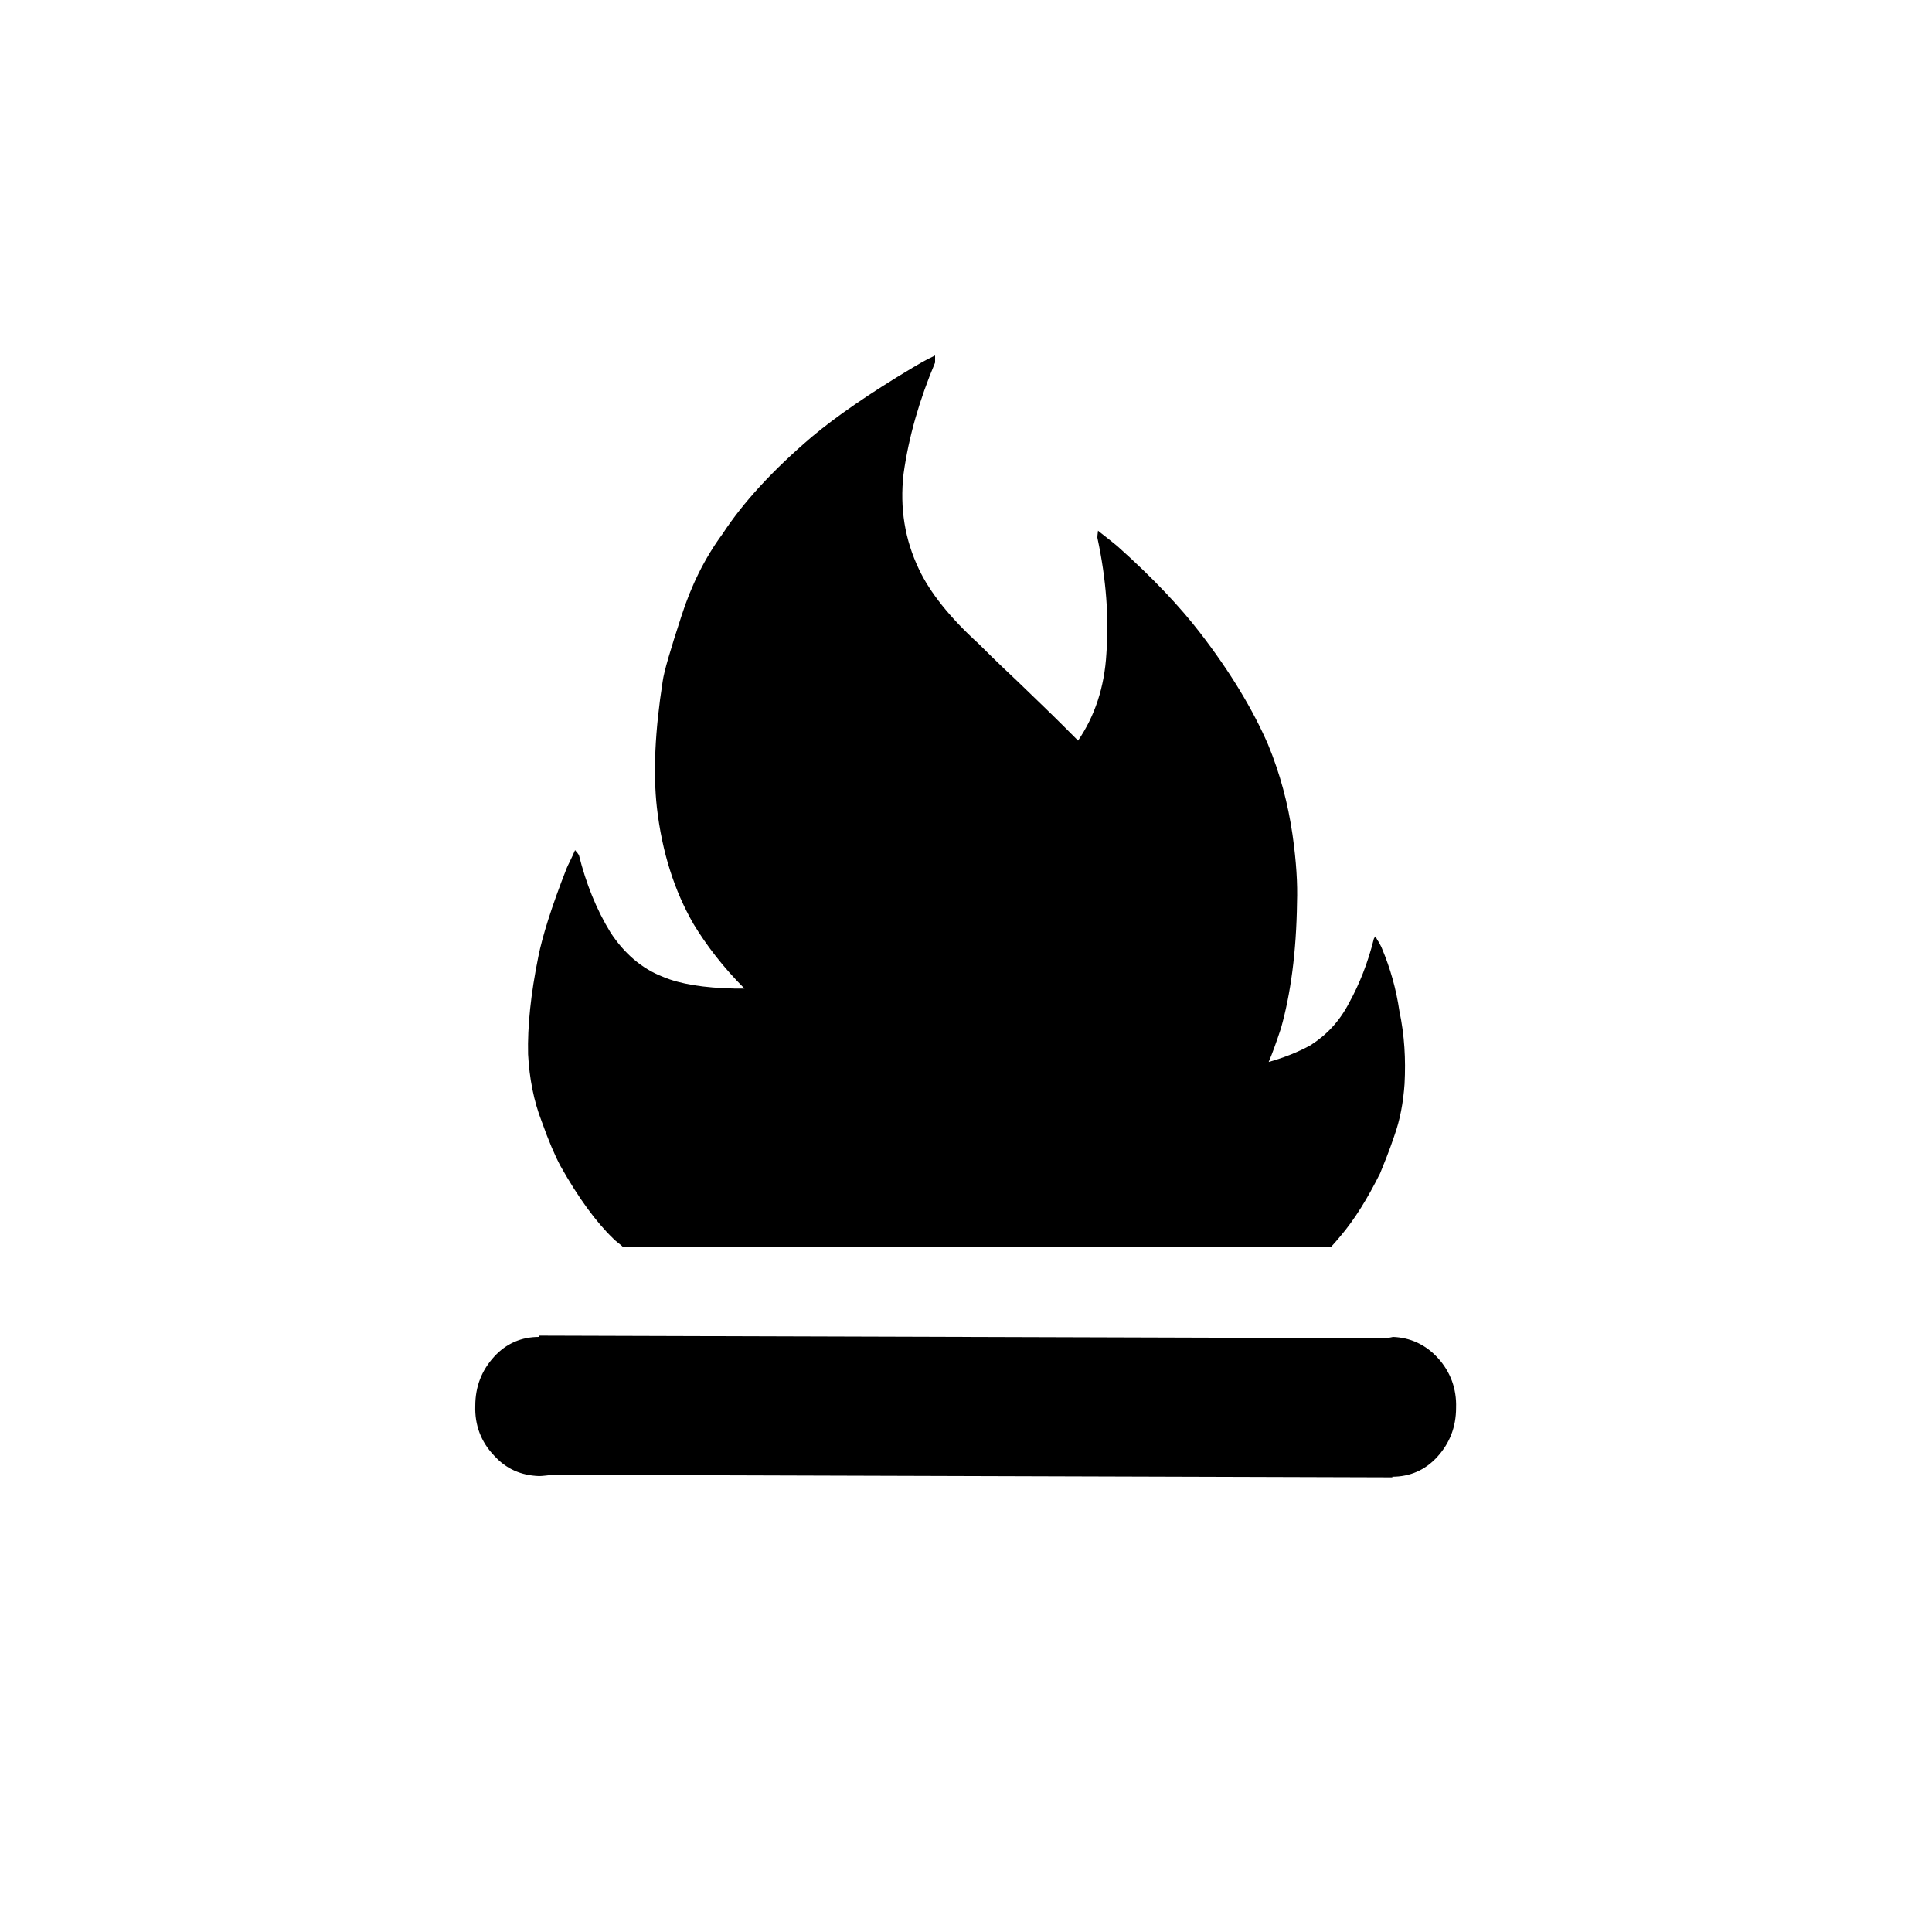
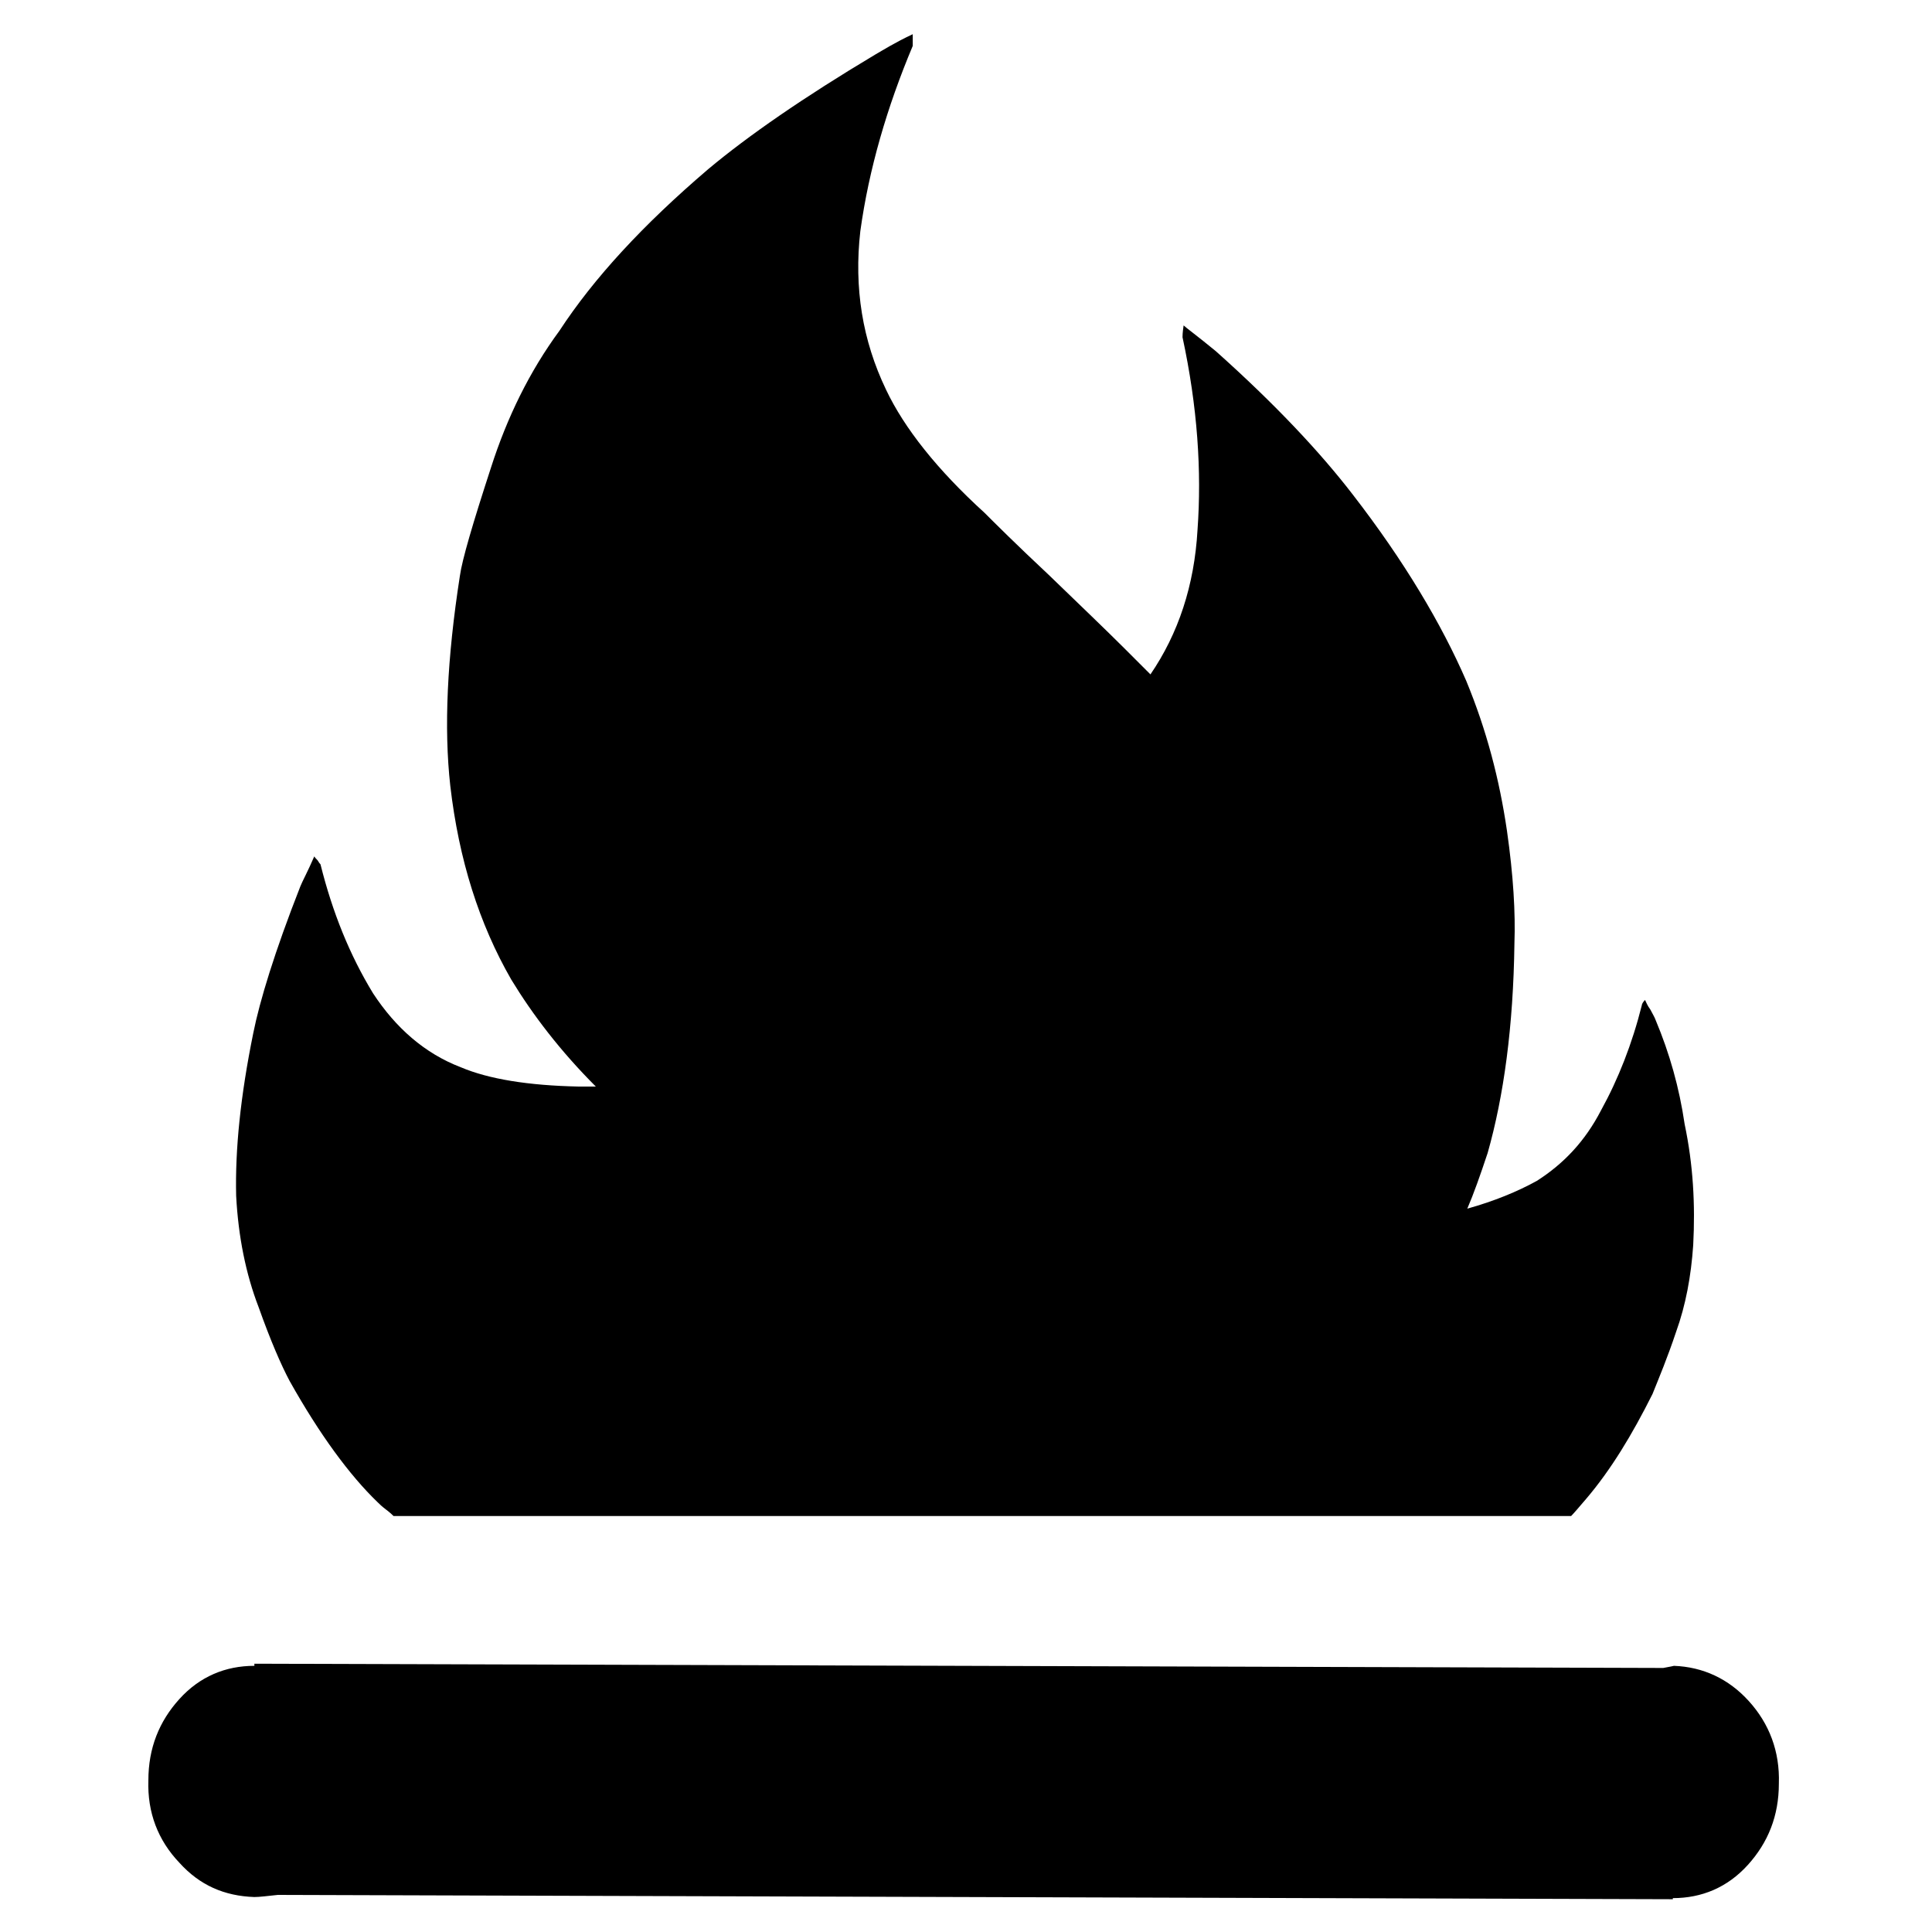
<svg xmlns="http://www.w3.org/2000/svg" version="1.1" id="Layer_1" x="0px" y="0px" viewBox="0 0 30 30" style="enable-background:new 0 0 30 30;" xml:space="preserve">
-   <path d="M7.38,21.83c0-0.3,0.1-0.55,0.29-0.76c0.19-0.21,0.43-0.31,0.7-0.31v-0.02l13.16,0.04c0.06-0.01,0.1-0.02,0.1-0.02  c0.27,0.01,0.51,0.12,0.7,0.33c0.19,0.21,0.29,0.47,0.28,0.77c0,0.3-0.1,0.55-0.29,0.76c-0.19,0.21-0.43,0.31-0.7,0.31v0.01  L8.59,22.9c-0.1,0.01-0.17,0.02-0.22,0.02c-0.28-0.01-0.51-0.11-0.7-0.32C7.47,22.39,7.37,22.13,7.38,21.83z M8.2,16.37  c-0.01-0.43,0.04-0.93,0.16-1.52c0.06-0.3,0.2-0.76,0.44-1.37c0.02-0.05,0.07-0.14,0.13-0.28c0.01,0.02,0.03,0.03,0.04,0.05  s0.02,0.02,0.02,0.03c0.11,0.44,0.27,0.84,0.49,1.2c0.21,0.32,0.48,0.56,0.82,0.69c0.26,0.11,0.63,0.17,1.1,0.18  c0.02,0,0.05,0,0.08,0c0.03,0,0.06,0,0.08,0c-0.33-0.33-0.59-0.67-0.79-1c-0.3-0.52-0.49-1.12-0.57-1.81  c-0.06-0.54-0.03-1.19,0.09-1.96c0.02-0.15,0.12-0.49,0.29-1.01c0.15-0.47,0.36-0.9,0.64-1.28C11.54,7.8,12,7.3,12.61,6.78  c0.37-0.31,0.89-0.67,1.56-1.07c0.07-0.04,0.18-0.11,0.35-0.19c0,0.02,0,0.04,0,0.05s0,0.03,0,0.04v0.02  c-0.24,0.57-0.41,1.15-0.49,1.73c-0.06,0.53,0.02,1.02,0.24,1.48c0.17,0.36,0.48,0.75,0.92,1.15c0.09,0.09,0.29,0.29,0.6,0.58  c0.3,0.29,0.54,0.52,0.7,0.68l0.25,0.25c0.26-0.38,0.41-0.83,0.44-1.35c0.04-0.55,0-1.15-0.14-1.8c0-0.01,0-0.04,0.01-0.11  c0.02,0.02,0.13,0.1,0.3,0.24c0.56,0.5,0.98,0.95,1.28,1.34c0.48,0.62,0.83,1.21,1.06,1.74c0.19,0.46,0.31,0.92,0.38,1.4  c0.06,0.42,0.08,0.77,0.07,1.05c-0.01,0.78-0.1,1.43-0.25,1.96c-0.07,0.21-0.13,0.38-0.19,0.52c0.25-0.07,0.47-0.16,0.65-0.26  c0.25-0.16,0.45-0.37,0.6-0.66c0.16-0.29,0.29-0.62,0.38-0.98c0-0.01,0.01-0.03,0.03-0.05c0.01,0.02,0.02,0.05,0.05,0.09  c0.02,0.04,0.04,0.07,0.05,0.1c0.13,0.31,0.22,0.63,0.27,0.97c0.08,0.38,0.1,0.75,0.08,1.13c-0.02,0.29-0.07,0.56-0.16,0.81  c-0.08,0.24-0.16,0.43-0.22,0.58c-0.19,0.38-0.39,0.71-0.62,0.98c-0.06,0.07-0.11,0.13-0.14,0.16H9.67  c-0.01-0.01-0.03-0.03-0.07-0.06s-0.06-0.05-0.08-0.07C9.26,18.98,8.98,18.6,8.7,18.1c-0.08-0.15-0.18-0.38-0.29-0.69  C8.29,17.1,8.22,16.75,8.2,16.37z" />
+   <defs id="defs1" />
+   <path d="m 2.304,27.645 c 0,-0.499 0.166,-0.914 0.482,-1.263 0.316,-0.349 0.715,-0.515 1.164,-0.515 v -0.033 l 21.877,0.066 c 0.1,-0.017 0.166,-0.033 0.166,-0.033 0.449,0.017 0.848,0.199 1.164,0.549 0.316,0.349 0.482,0.781 0.465,1.28 0,0.499 -0.166,0.914 -0.482,1.263 -0.316,0.349 -0.715,0.515 -1.164,0.515 v 0.017 l -21.661,-0.067 c -0.166,0.017 -0.283,0.033 -0.366,0.033 C 3.484,29.441 3.102,29.275 2.786,28.925 2.453,28.576 2.287,28.144 2.304,27.645 Z m 1.363,-9.077 c -0.017,-0.715 0.066,-1.546 0.266,-2.527 0.1,-0.499 0.332,-1.263 0.731,-2.278 0.033,-0.083 0.116,-0.233 0.216,-0.465 0.017,0.033 0.05,0.05 0.066,0.083 0.017,0.033 0.033,0.033 0.033,0.05 0.183,0.731 0.449,1.396 0.815,1.995 0.349,0.532 0.798,0.931 1.363,1.147 0.432,0.183 1.047,0.283 1.829,0.299 0.033,0 0.083,0 0.133,0 0.05,0 0.1,0 0.133,0 C 8.704,16.324 8.272,15.759 7.939,15.211 7.441,14.346 7.125,13.349 6.992,12.202 6.892,11.304 6.942,10.223 7.141,8.943 7.175,8.694 7.341,8.129 7.623,7.264 7.873,6.483 8.222,5.768 8.687,5.136 9.219,4.322 9.984,3.491 10.998,2.626 c 0.615,-0.515 1.48,-1.114 2.593,-1.779 0.116,-0.066 0.299,-0.183 0.582,-0.316 0,0.033 0,0.066 0,0.083 0,0.017 0,0.05 0,0.066 v 0.033 C 13.774,1.662 13.492,2.626 13.359,3.59 c -0.1,0.881 0.033,1.696 0.399,2.46 0.283,0.598 0.798,1.247 1.529,1.912 0.15,0.15 0.482,0.482 0.997,0.964 0.499,0.482 0.898,0.864 1.164,1.13 l 0.416,0.416 c 0.432,-0.632 0.682,-1.38 0.731,-2.244 0.066,-0.914 0,-1.912 -0.233,-2.992 0,-0.017 0,-0.066 0.017,-0.183 0.033,0.033 0.216,0.166 0.499,0.399 0.931,0.831 1.629,1.579 2.128,2.228 0.798,1.031 1.38,2.012 1.762,2.893 0.316,0.765 0.515,1.529 0.632,2.327 0.1,0.698 0.133,1.28 0.116,1.746 -0.017,1.297 -0.166,2.377 -0.416,3.258 -0.116,0.349 -0.216,0.632 -0.316,0.864 0.416,-0.116 0.781,-0.266 1.081,-0.432 0.416,-0.266 0.748,-0.615 0.997,-1.097 0.266,-0.482 0.482,-1.031 0.632,-1.629 0,-0.017 0.017,-0.05 0.05,-0.083 0.017,0.033 0.033,0.083 0.083,0.15 0.033,0.066 0.066,0.116 0.083,0.166 0.216,0.515 0.366,1.047 0.449,1.613 0.133,0.632 0.166,1.247 0.133,1.879 -0.033,0.482 -0.116,0.931 -0.266,1.347 -0.133,0.399 -0.266,0.715 -0.366,0.964 -0.316,0.632 -0.648,1.18 -1.031,1.629 -0.1,0.116 -0.183,0.216 -0.233,0.266 H 6.111 c -0.017,-0.017 -0.05,-0.05 -0.116,-0.1 -0.066,-0.05 -0.1,-0.083 -0.133,-0.116 C 5.429,22.908 4.964,22.276 4.498,21.445 4.365,21.195 4.199,20.813 4.016,20.298 3.817,19.782 3.7,19.2 3.667,18.569 Z" id="path1" style="stroke-width:1.662" />
</svg>
